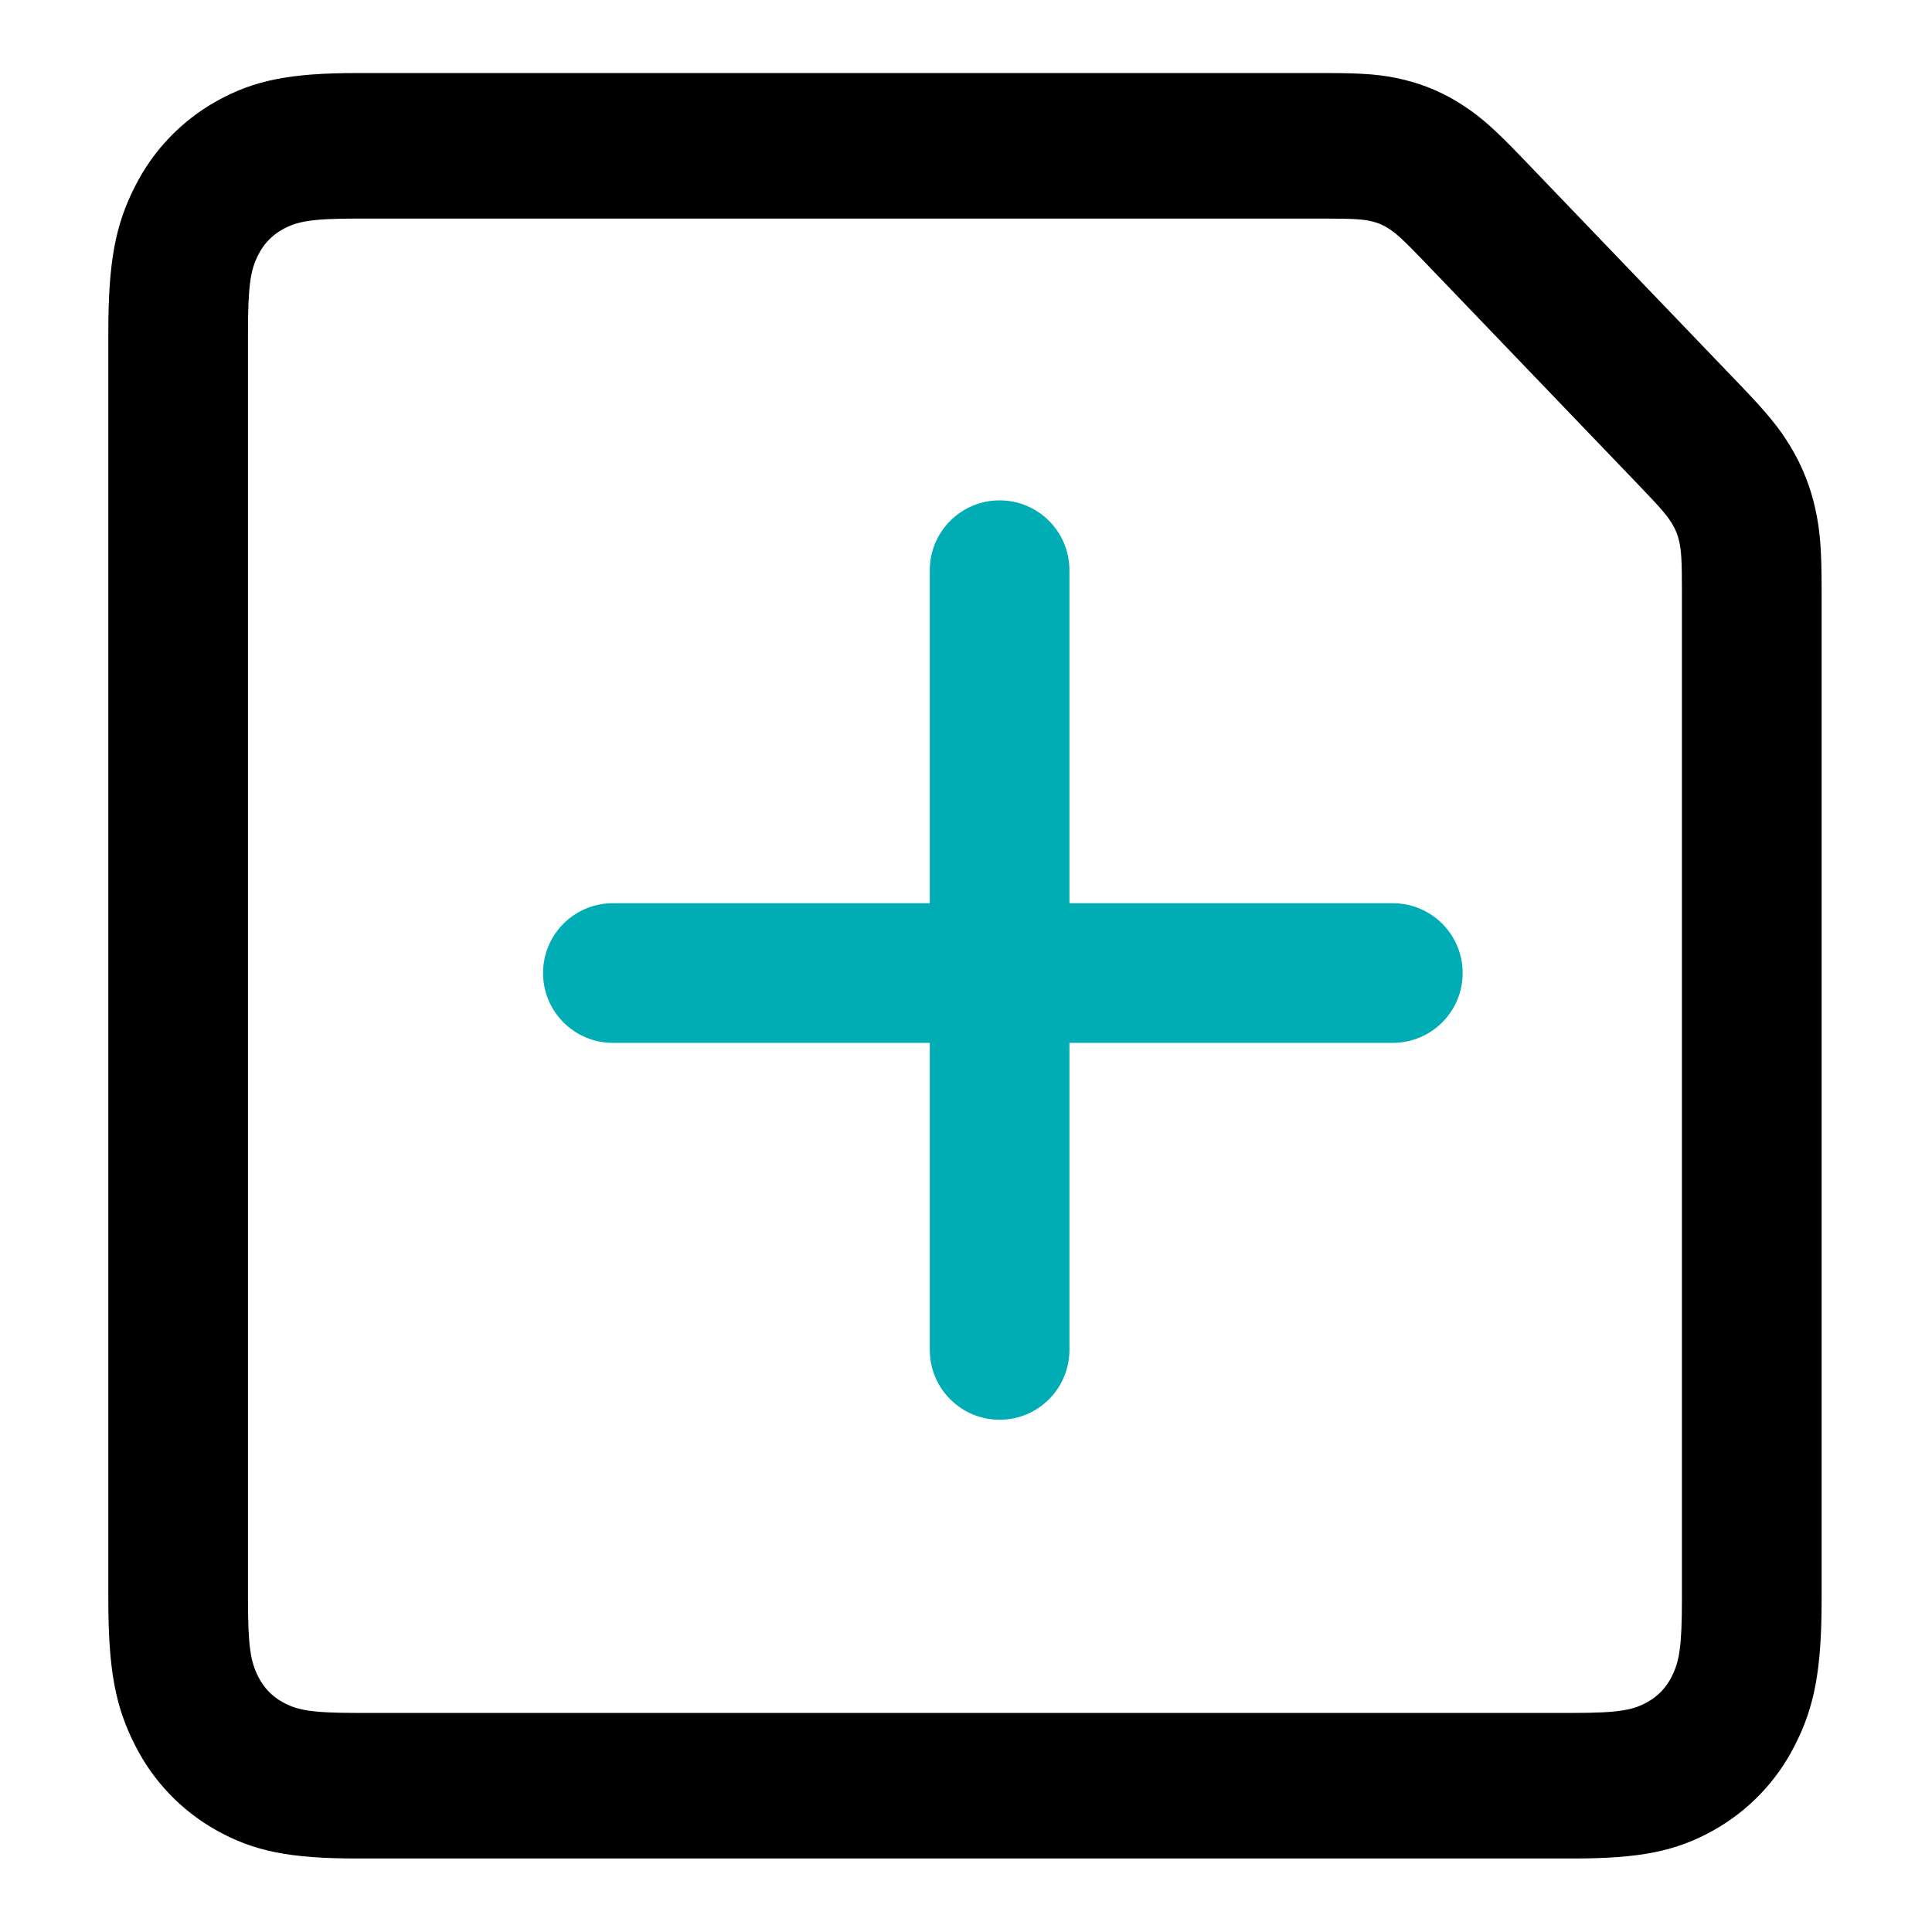
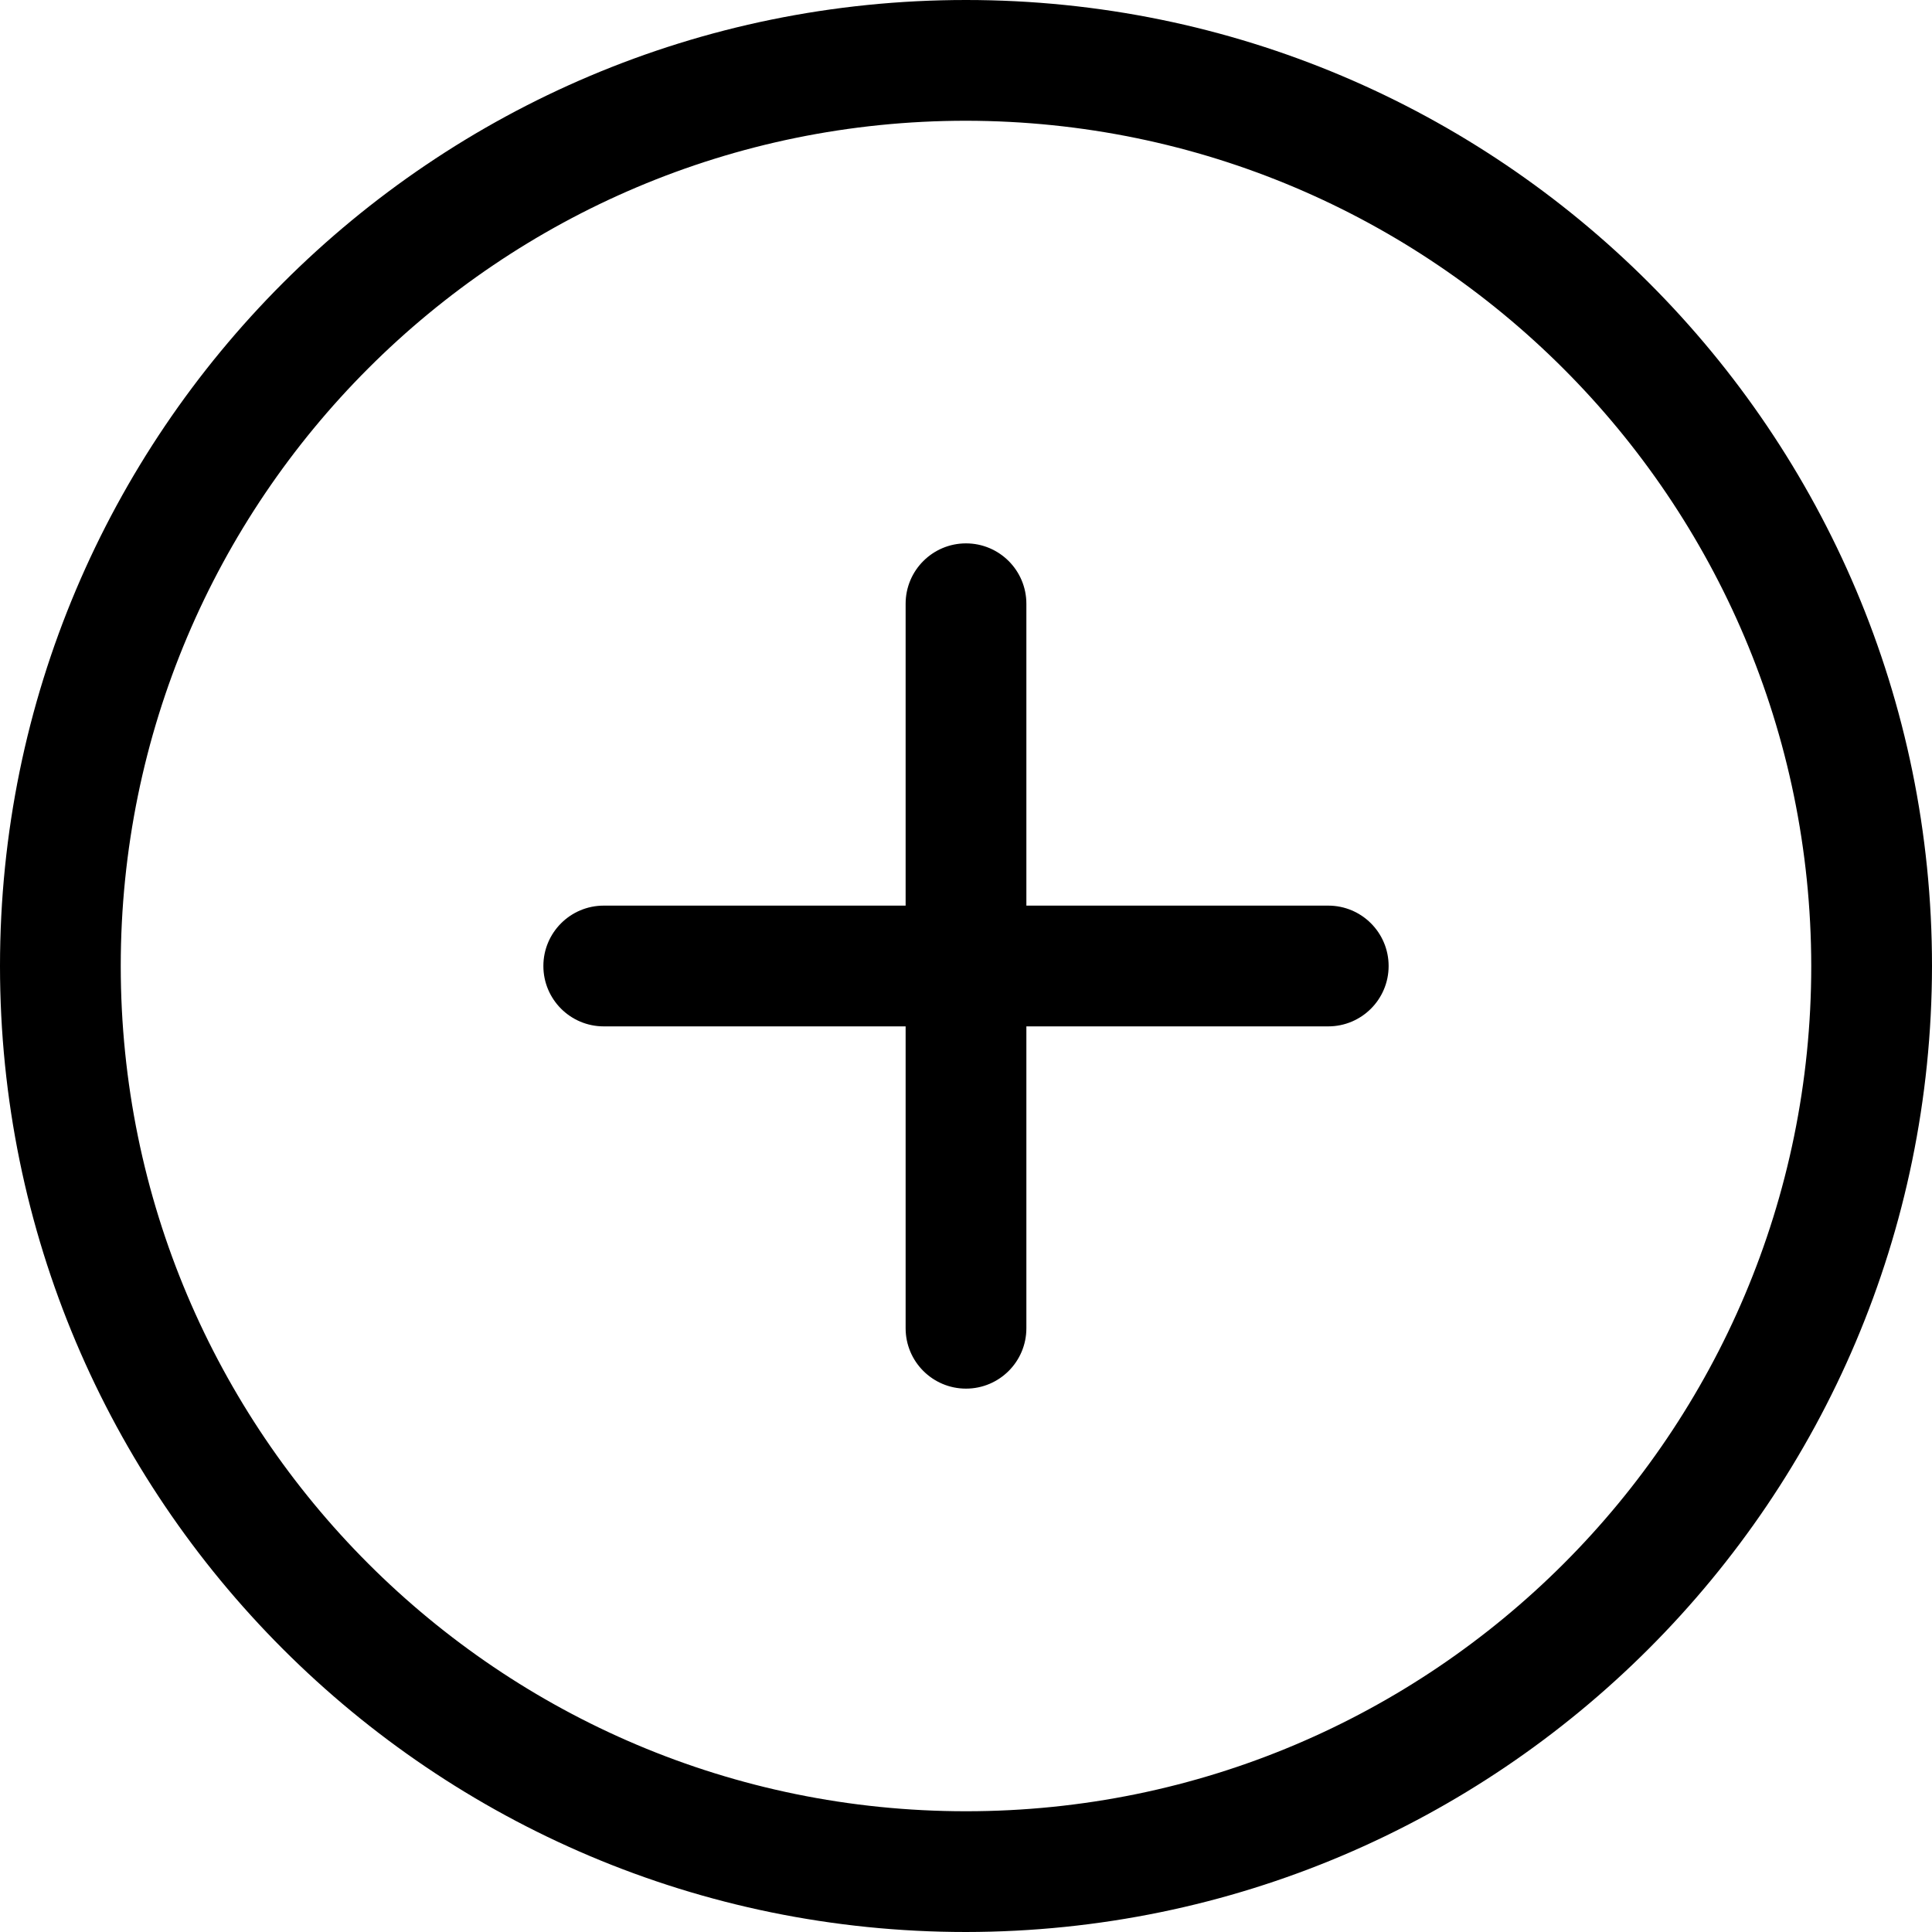
- <svg xmlns="http://www.w3.org/2000/svg" t="1659079484931" class="icon" viewBox="0 0 1024 1024" version="1.1" p-id="3431" width="200" height="200">
-   <defs>
-     <style type="text/css">@font-face { font-family: feedback-iconfont; src: url("//at.alicdn.com/t/font_1031158_u69w8yhxdu.woff2?t=1630033759944") format("woff2"), url("//at.alicdn.com/t/font_1031158_u69w8yhxdu.woff?t=1630033759944")
-             format("woff"), url("//at.alicdn.com/t/font_1031158_u69w8yhxdu.ttf?t=1630033759944") format("truetype"); }
-         </style>
-   </defs>
-   <path d="M738.229 552.738H324.836a37.008 37.008 0 1 1 0-74.016h413.393a37.008 37.008 0 0 1 0 74.016z" fill="#00ADB5" p-id="3432" />
-   <path d="M529.815 752.498a37.02 37.02 0 0 1-37.008-37.008V302.214a37.008 37.008 0 1 1 74.016 0v413.277a37.02 37.02 0 0 1-37.008 37.008z" fill="#00ADB5" p-id="3433" />
-   <path d="M149.75 121.608a30.947 30.947 0 0 0-12.801 13.351c-4.072 7.934-5.513 15.71-5.513 41.239v671.372c0 25.529 1.441 33.305 5.513 41.239a30.948 30.948 0 0 0 12.801 13.34c7.61 4.243 15.074 5.741 39.573 5.741h644.247c24.499 0 31.955-1.502 39.573-5.741a30.948 30.948 0 0 0 12.801-13.351c4.072-7.934 5.513-15.71 5.513-41.239V312.807c0-16.04-0.364-20.938-1.437-25.787a29.297 29.297 0 0 0-3.677-9.253c-2.529-4.216-5.593-7.944-16.48-19.289l-115.261-120.12c-10.888-11.348-14.464-14.538-18.507-17.176a26.898 26.898 0 0 0-8.884-3.832c-4.65-1.111-9.346-1.495-24.742-1.495H189.323c-24.499 0-31.955 1.502-39.573 5.741zM189.323 38.717h513.144c20.511 0 30.186 0.782 41.369 3.471a99.245 99.245 0 0 1 31.508 13.598c9.729 6.342 17.101 12.918 31.604 28.037l115.267 120.123c14.503 15.116 20.814 22.796 26.896 32.935a108.232 108.232 0 0 1 13.046 32.831c2.577 11.654 3.338 21.736 3.338 43.111v534.747c0 37.176-3.67 56.984-14.263 77.622a106.563 106.563 0 0 1-43.167 44.992c-19.806 11.037-38.807 14.863-74.485 14.863H189.323c-35.674 0-54.679-3.825-74.485-14.863a106.561 106.561 0 0 1-43.167-44.992C61.078 904.552 57.408 884.748 57.408 847.57V176.187c0-37.176 3.67-56.984 14.263-77.622a106.561 106.561 0 0 1 43.164-44.985C134.645 42.542 153.645 38.717 189.323 38.717z m596.025 76.47z" p-id="3434" />
+ <svg xmlns="http://www.w3.org/2000/svg" class="icon" width="200px" height="200.00px" viewBox="0 0 1024 1024" version="1.1">
+   <path d="M512 1024a512 512 0 1 1 512-512 512.576 512.576 0 0 1-512 512z m0-960a448 448 0 1 0 448 448A448.512 448.512 0 0 0 512 64z m192 480h-160v160a32 32 0 0 1-64 0v-160h-160a32 32 0 0 1 0-64h160v-160a32 32 0 0 1 64 0v160h160a32 32 0 0 1 0 64z" />
</svg>
